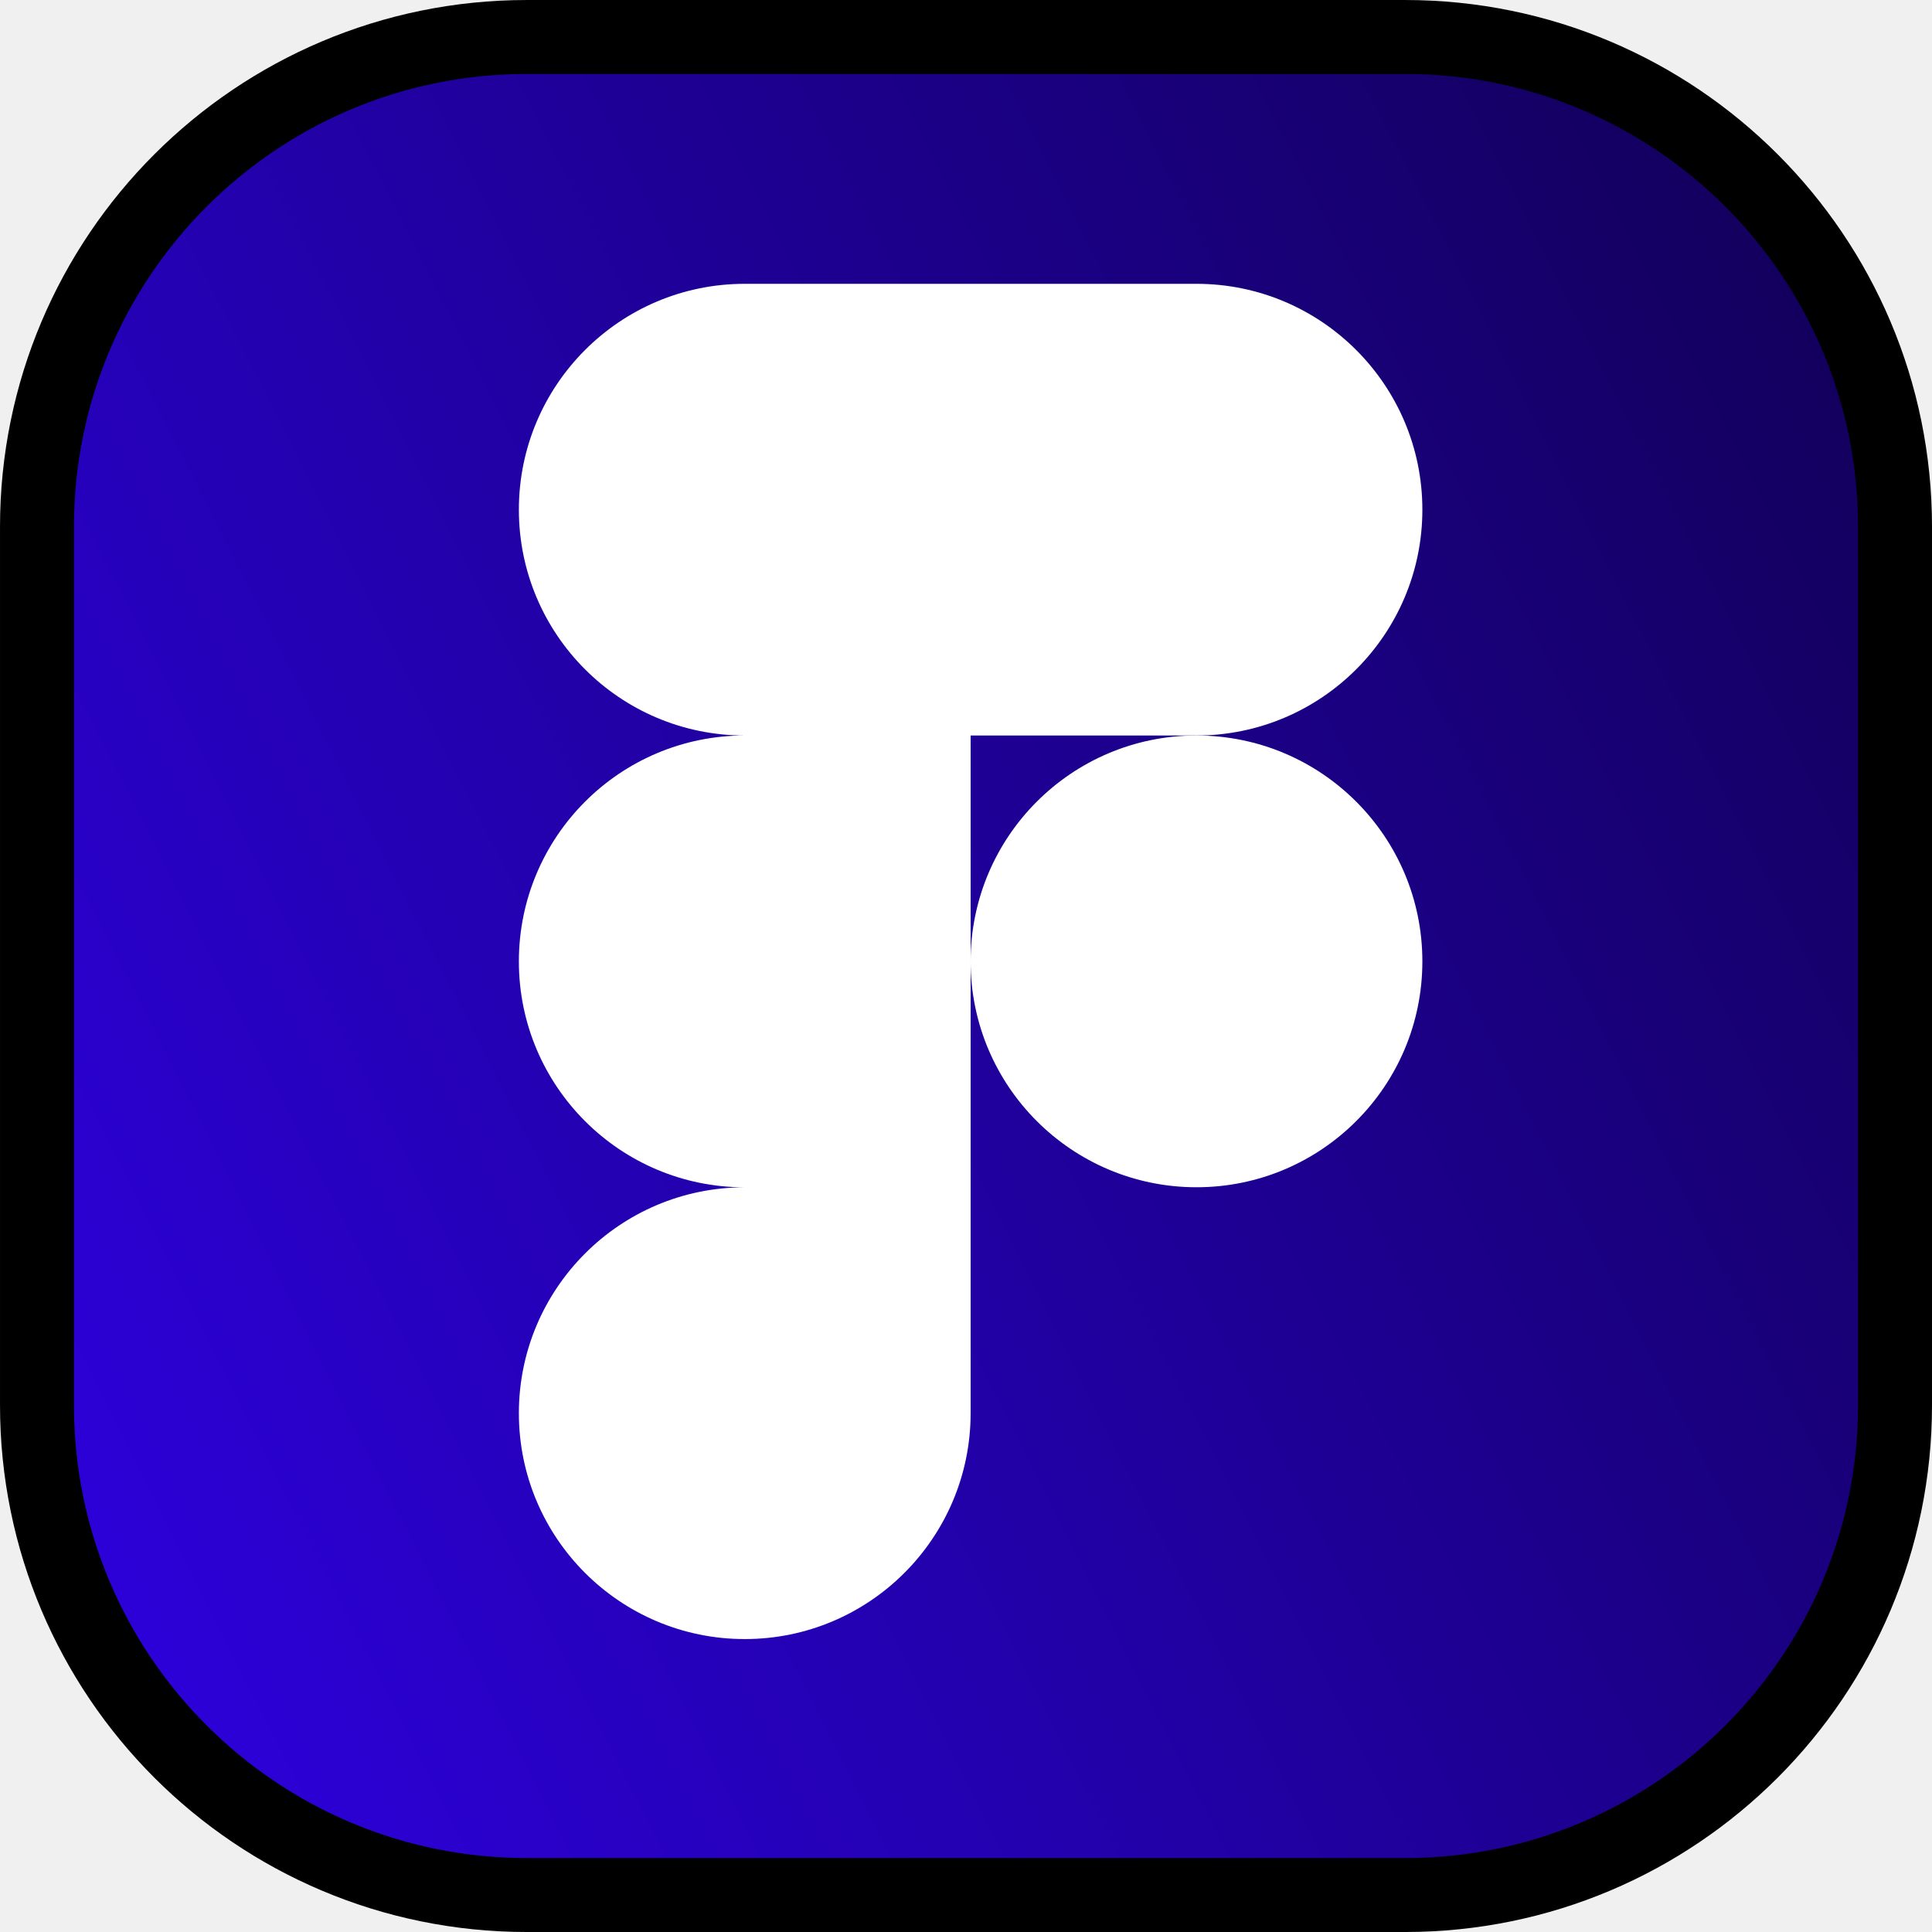
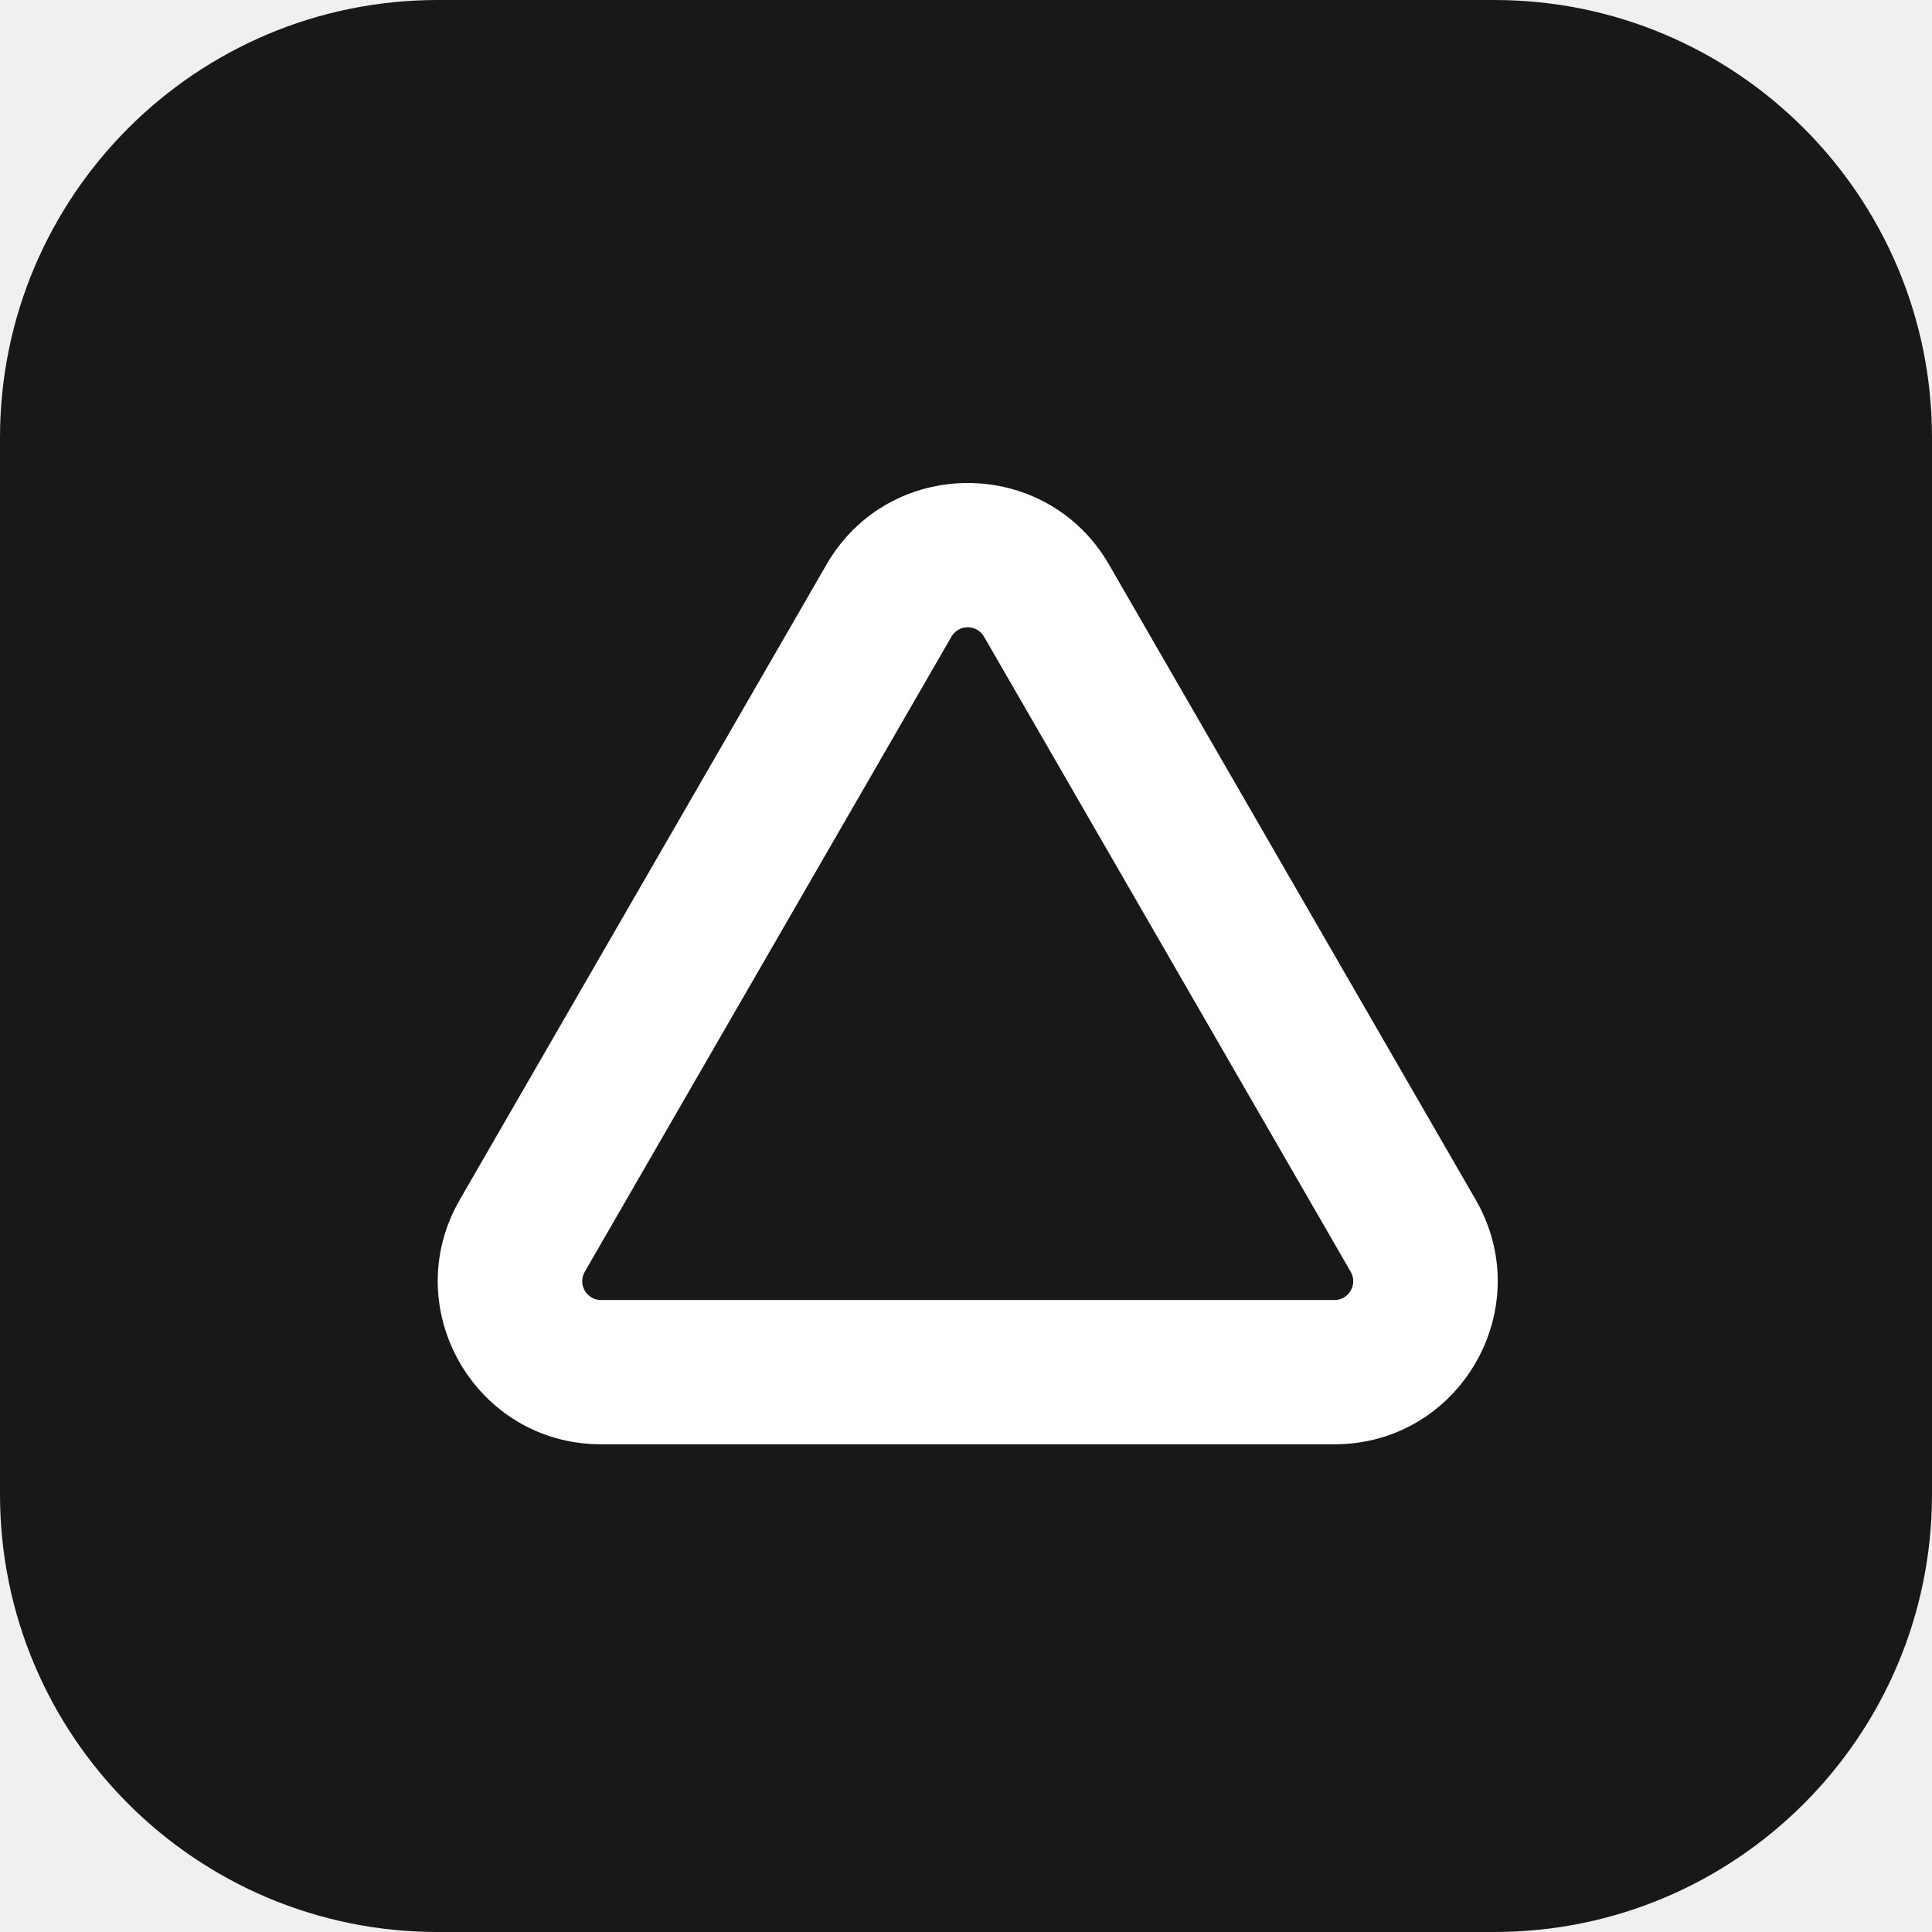
- <svg xmlns="http://www.w3.org/2000/svg" width="148" height="148" viewBox="0 0 148 148" fill="none">
-   <rect x="2.833" y="2.833" width="142.335" height="142.335" rx="37.531" fill="url(#paint0_linear)" stroke="black" stroke-width="5.665" />
-   <path d="M91.657 56.343C101.212 56.343 108.96 48.59 108.96 39.045C108.96 29.495 101.212 21.742 91.657 21.742H74.354H57.051C47.496 21.742 39.748 29.495 39.748 39.045C39.748 48.59 47.496 56.343 57.051 56.343C47.496 56.343 39.748 64.096 39.748 73.651C39.748 83.201 47.496 90.954 57.051 90.954C47.496 90.954 39.748 98.707 39.748 108.257C39.748 117.812 47.496 125.56 57.051 125.56C66.606 125.56 74.354 117.802 74.354 108.252V90.949V73.646V56.343H91.657Z" fill="white" />
-   <path d="M91.657 90.949C101.213 90.949 108.96 83.202 108.96 73.646C108.96 64.09 101.213 56.343 91.657 56.343C82.101 56.343 74.354 64.09 74.354 73.646C74.354 83.202 82.101 90.949 91.657 90.949Z" fill="white" />
-   <defs>
-     <linearGradient id="paint0_linear" x1="148" y1="-8.72242e-06" x2="-29.462" y2="89.739" gradientUnits="userSpaceOnUse">
-       <stop stop-color="#10004F" />
-       <stop offset="1" stop-color="#2F01E7" />
-     </linearGradient>
-   </defs>
+ <svg xmlns="http://www.w3.org/2000/svg" width="128" height="128" viewBox="0 0 128 128" fill="none">
+   <rect width="128" height="128" rx="29" fill="#181818" />
+   <path fill-rule="evenodd" clip-rule="evenodd" d="M38.742 84.26C38.262 85.091 38.862 86.13 39.821 86.13H88.409C89.368 86.13 89.968 85.091 89.488 84.26L65.195 42.182C64.715 41.351 63.515 41.351 63.035 42.182L38.742 84.26ZM73.473 37.403L97.766 79.481C101.925 86.684 96.727 95.688 88.409 95.688H39.821C31.503 95.688 26.305 86.684 30.464 79.481L54.757 37.403C58.916 30.199 69.314 30.199 73.473 37.403Z" fill="white" />
</svg>
